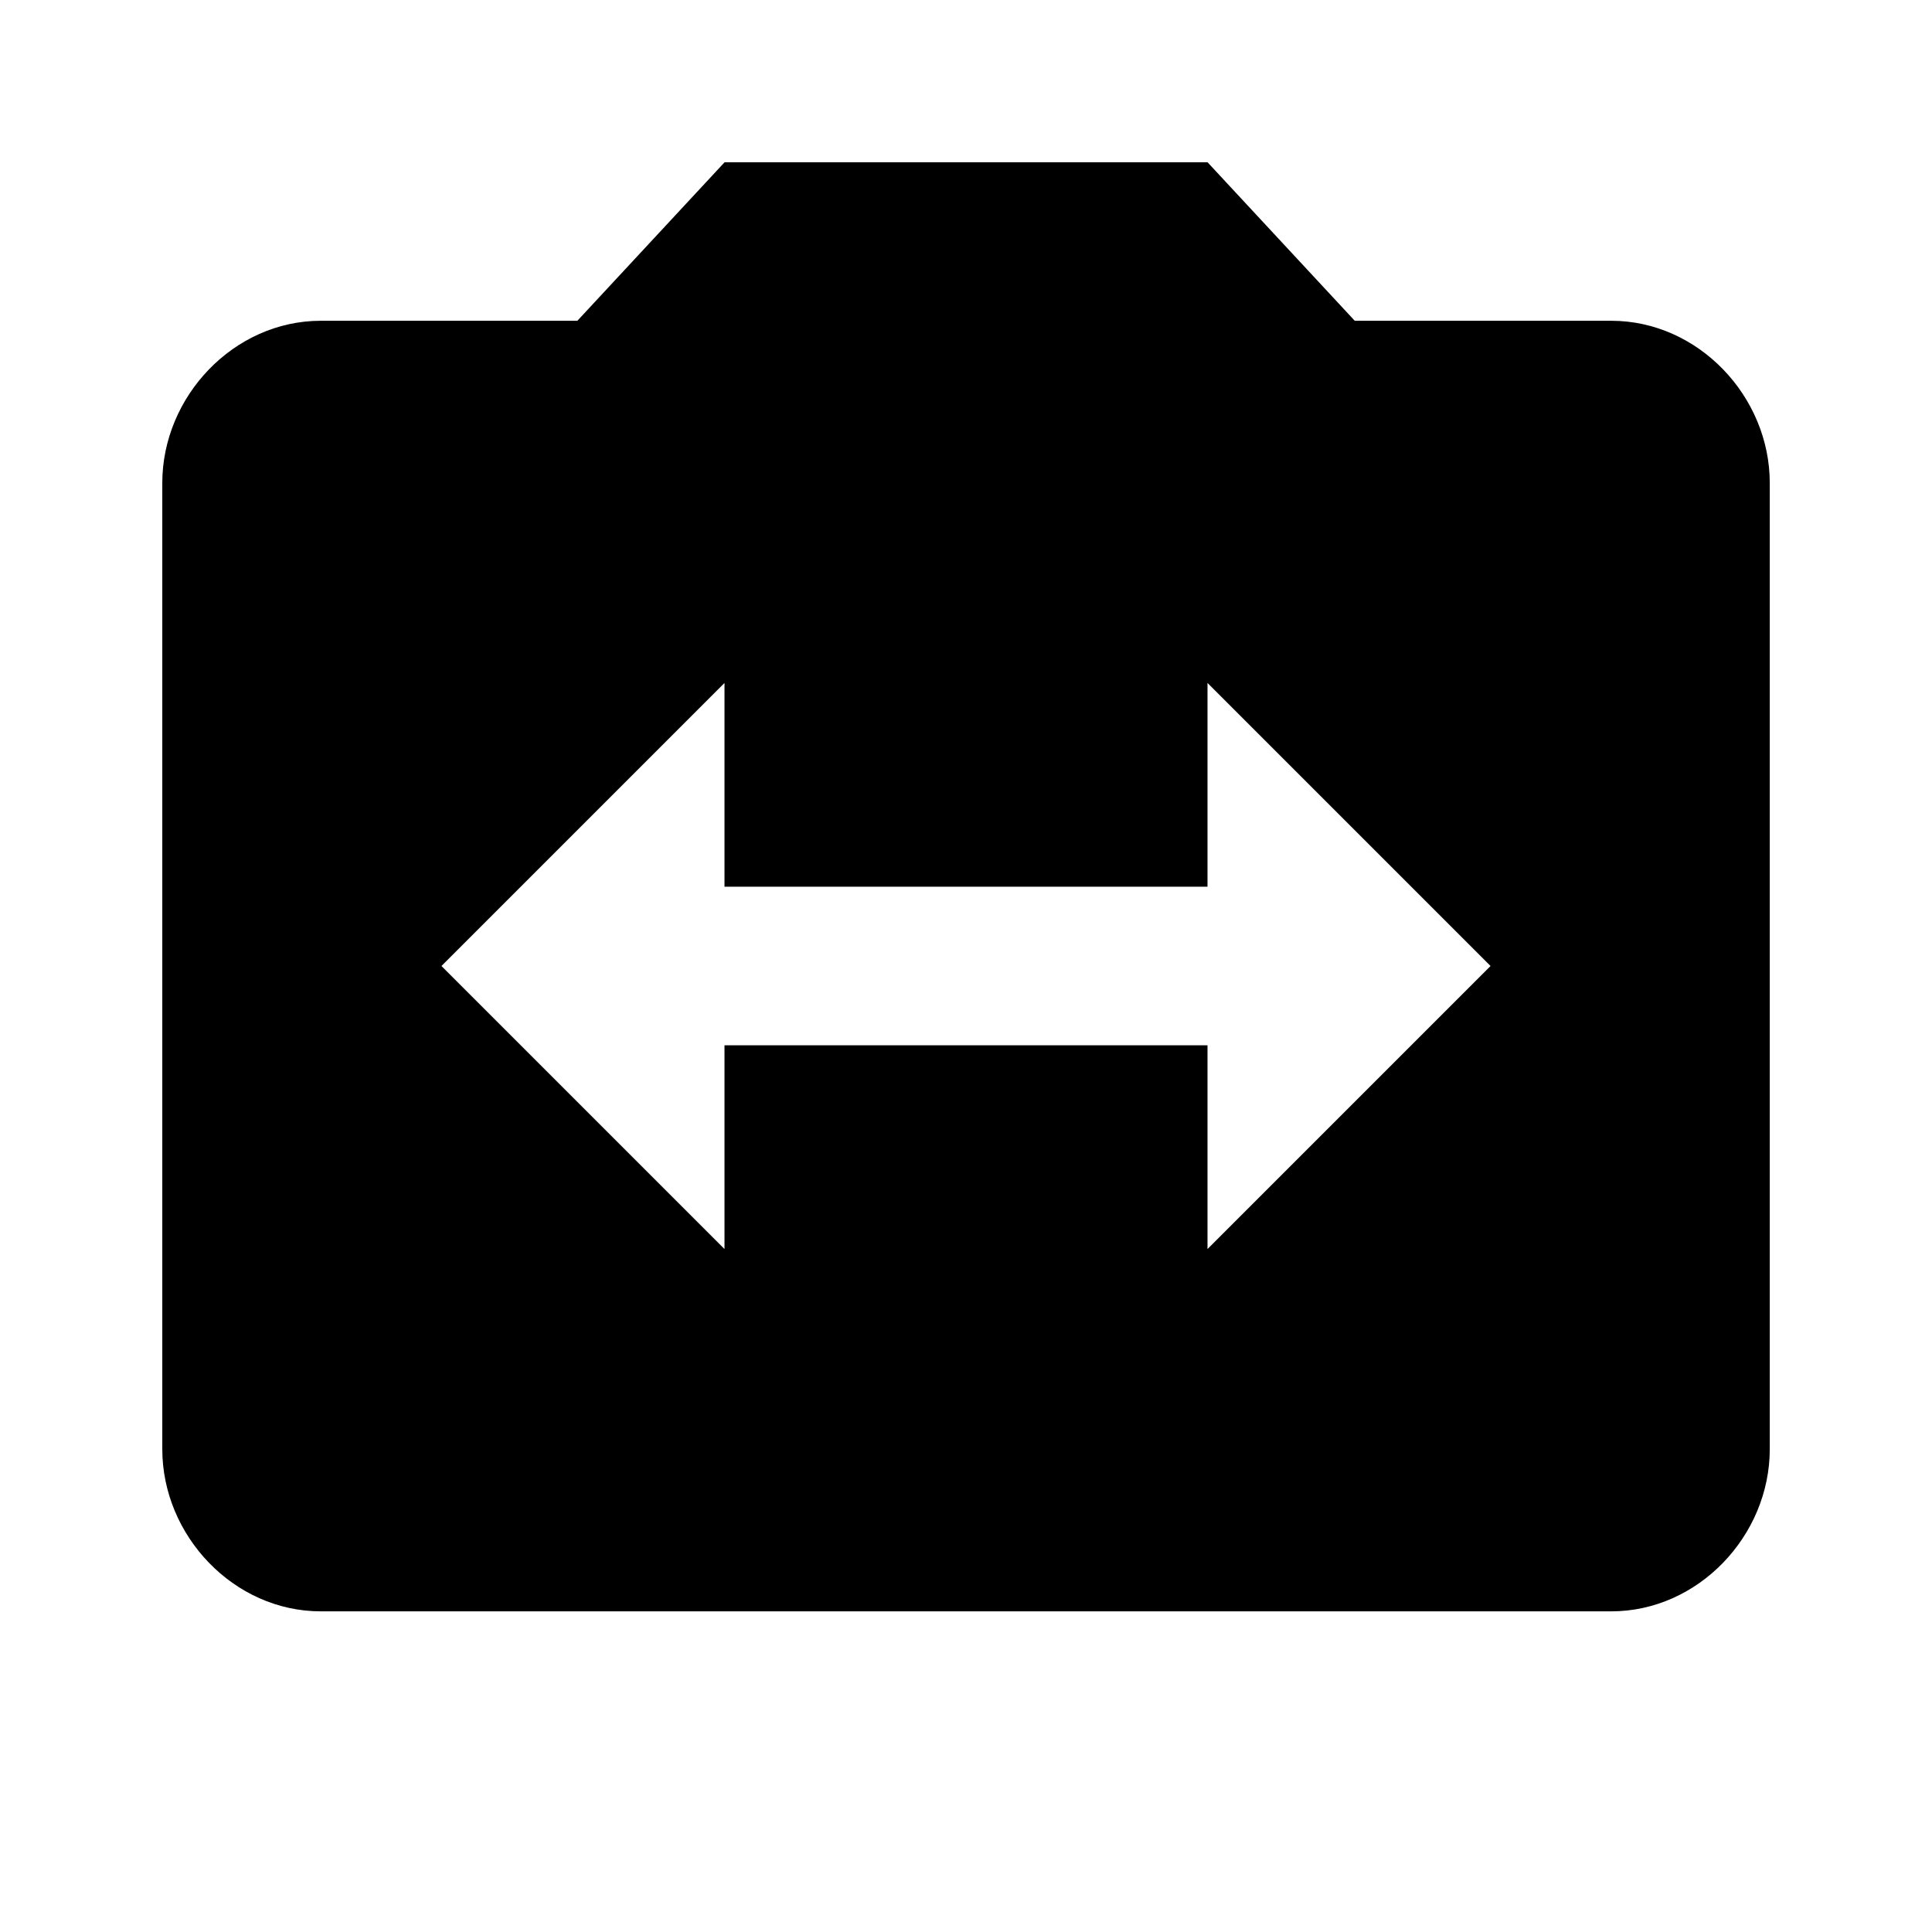
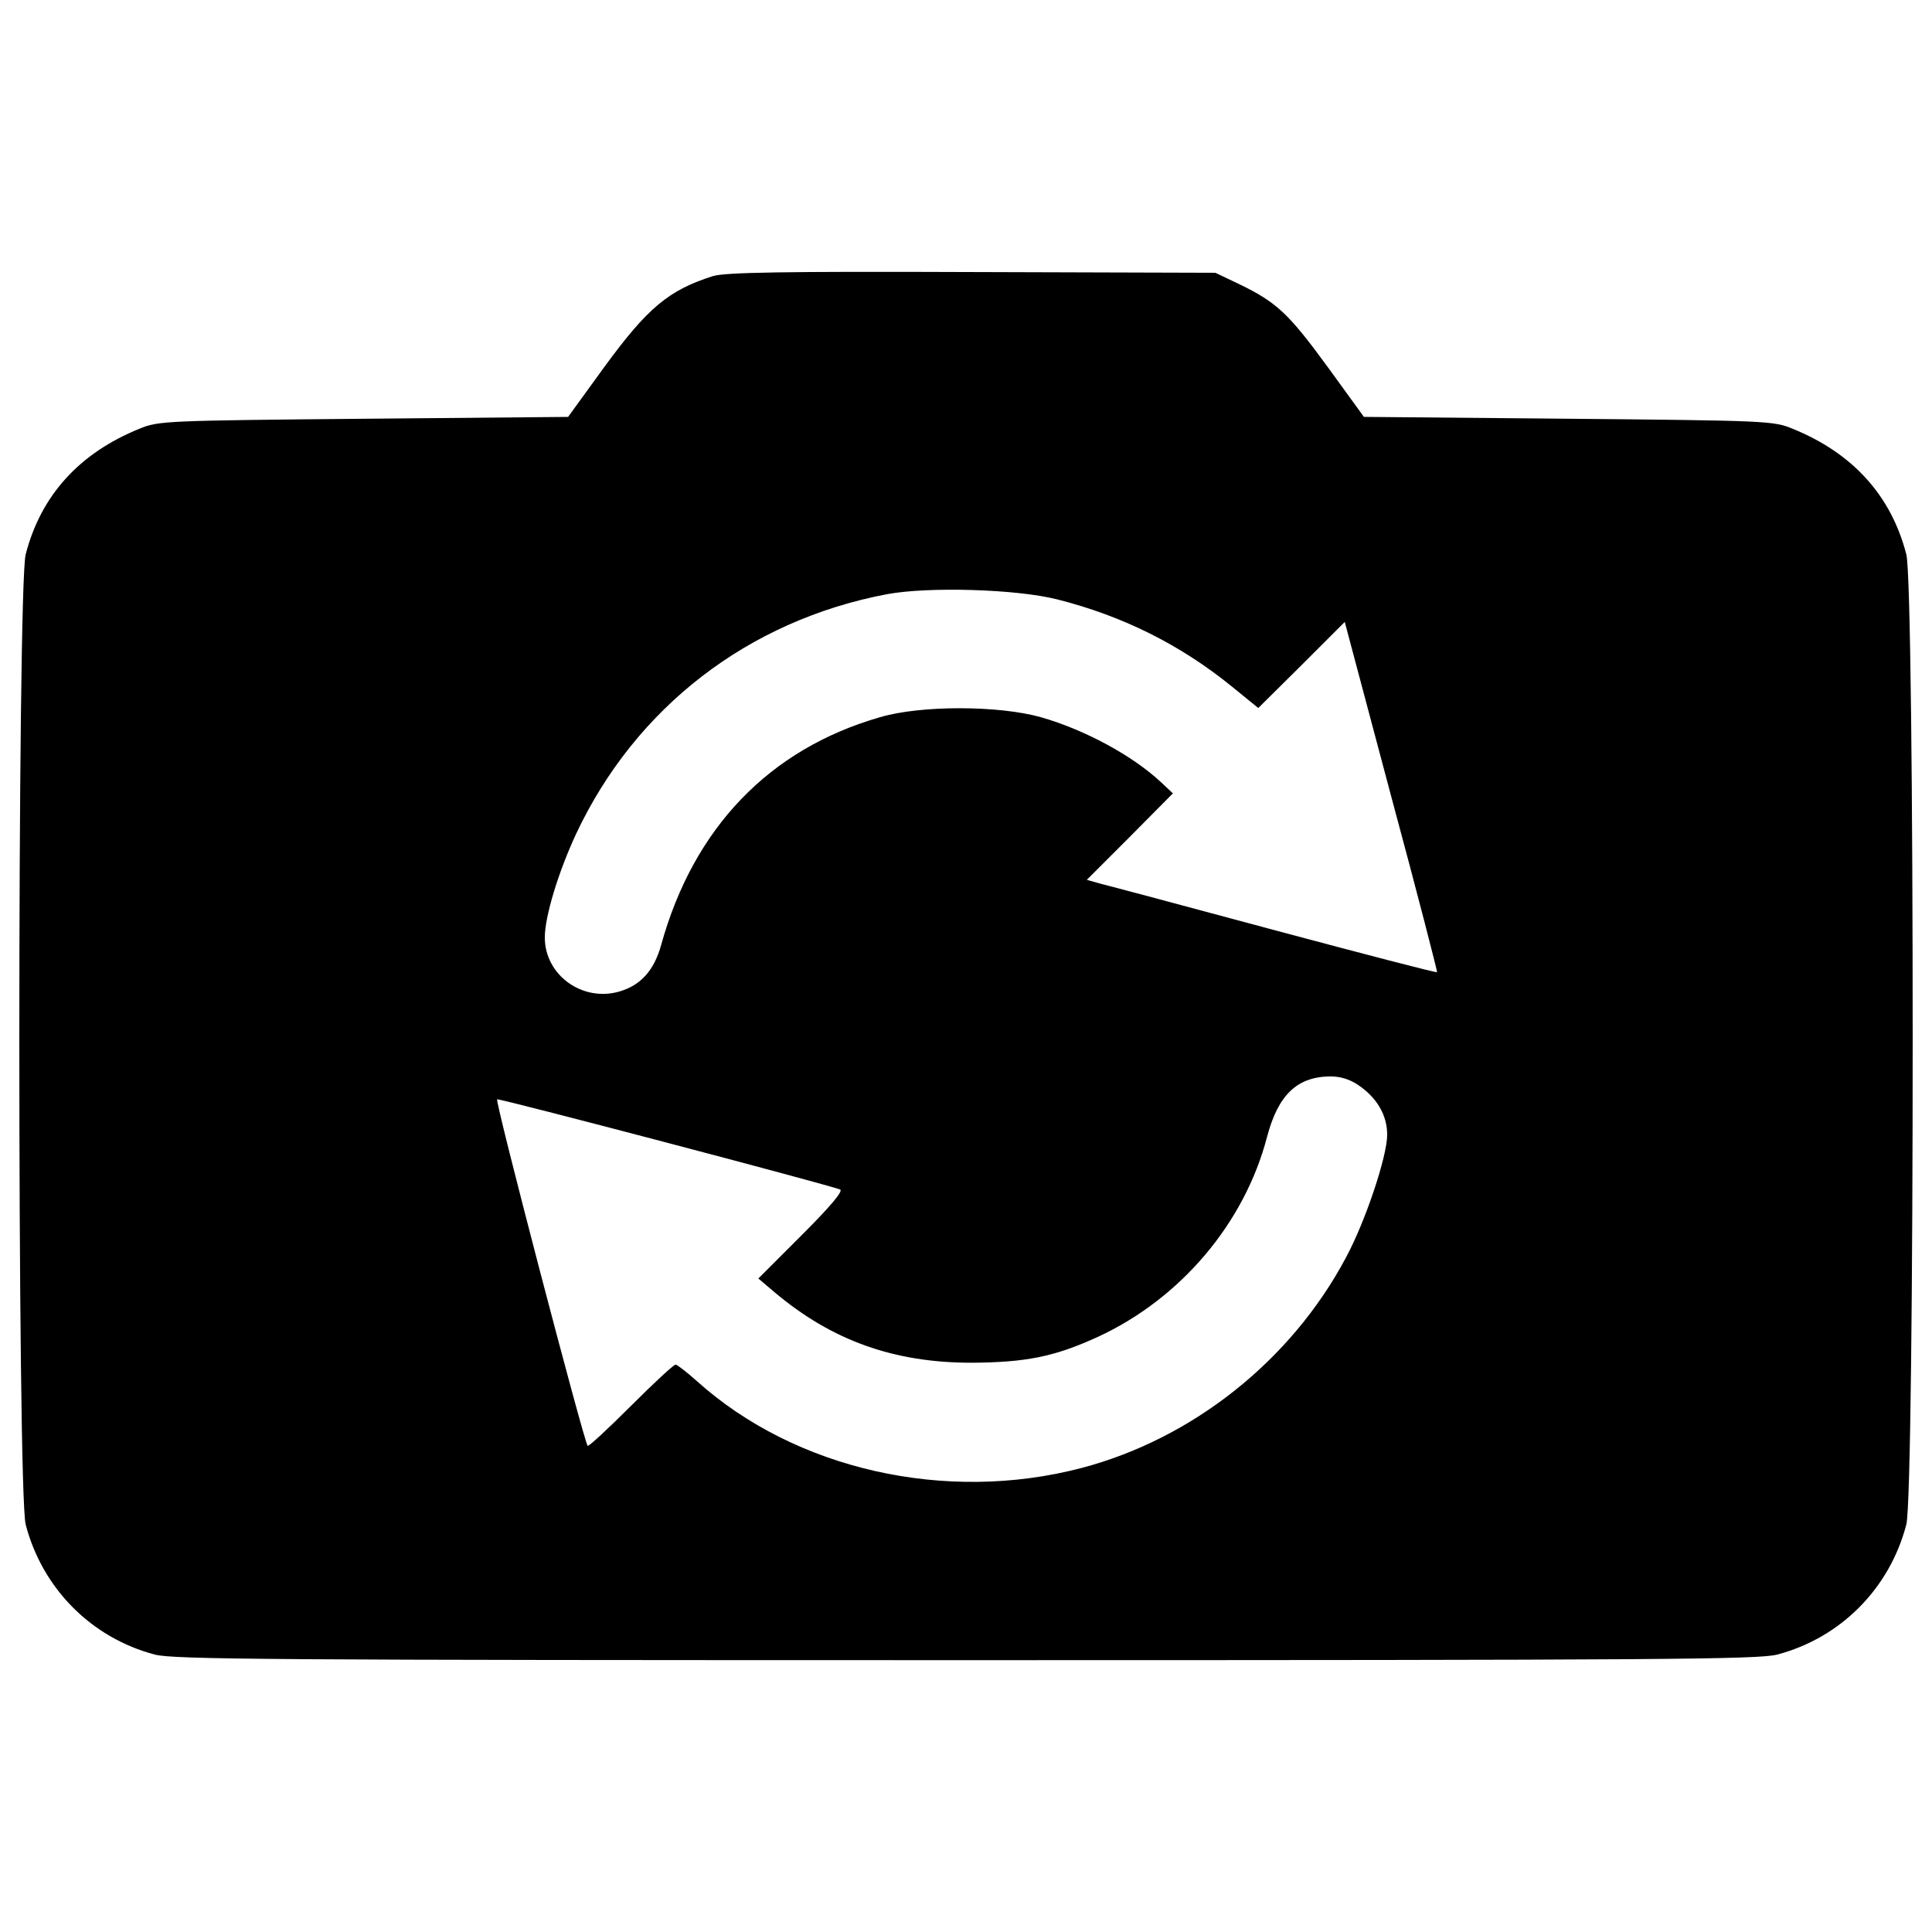
- <svg xmlns="http://www.w3.org/2000/svg" version="1.1" width="32" height="32" viewBox="0 0 32 32">
-   <path d="M20 20.688l4.688-4.688-4.688-4.688v3.375h-8v-3.375l-4.688 4.688 4.688 4.688v-3.375h8v3.375zM26.688 5.313c1.438 0 2.625 1.25 2.625 2.688v16c0 1.438-1.188 2.688-2.625 2.688h-21.375c-1.438 0-2.625-1.25-2.625-2.688v-16c0-1.438 1.188-2.688 2.625-2.688h4.25l2.438-2.625h8l2.438 2.625h4.25z" />
+ <svg xmlns="http://www.w3.org/2000/svg" version="1.1" x="0px" y="0px" viewBox="0 0 1000 1000" enable-background="new 0 0 1000 1000" xml:space="preserve">
+   <g>
+     <g transform="translate(0,511) scale(0.1,-0.1)">
+       <path d="M3690,3680.8c-229.5-72.7-338.5-164.5-562.2-470.5l-187.4-258.2l-1059.5-9.6C852,2933.1,819.5,2931.2,722,2891c-311.7-126.2-510.6-346.1-589-650.2c-44-164.5-44-4857.4,0-5021.9c86.1-330.8,340.4-587.1,669.3-673.2c99.4-24.9,590.9-28.7,4197.7-28.7c3606.7,0,4098.2,3.8,4197.7,28.7c328.9,86.1,583.3,342.3,669.3,673.2c44,164.5,44,4857.4,0,5021.9c-78.4,304.1-277.3,524-589,650.2c-97.5,40.2-130,42.1-1158.9,51.6l-1059.5,9.6l-187.4,258.2c-202.7,277.3-263.9,334.7-457.1,428.4l-124.3,59.3l-1262.2,3.8C4045.7,3705.7,3749.3,3699.9,3690,3680.8z M5472.4,2007.5c340.4-86.1,638.7-235.2,906.5-453.2l133.9-109l223.8,221.8l223.8,223.8l240.9-904.6C7335,491,7440.2,81.7,7438.3,77.9c-3.8-3.8-378.7,93.7-835.7,216.1c-455.1,122.4-862.5,231.4-902.7,241l-74.6,21l223.8,223.8l221.8,223.8l-61.2,57.4c-147.3,137.7-393.9,271.5-621.5,336.6c-216.1,61.2-621.5,63.1-833.8,0c-571.8-164.5-963.8-571.8-1132.1-1178c-36.3-132-105.2-208.5-214.2-241c-193.1-57.4-388.2,84.2-388.2,279.2c0,109,70.8,340.4,162.6,537.4c307.9,654,891.2,1103.4,1608.3,1239.2C4804.9,2074.4,5262,2061,5472.4,2007.5z M7029-505.4c97.5-65,151.1-156.8,151.1-258.2c0-110.9-112.8-449.4-214.2-636.8c-283-531.6-793.6-937.1-1369.3-1088.2c-701.8-183.6-1480.2-7.6-1988.9,449.4c-53.5,47.8-103.3,86.1-110.9,86.1c-9.6,0-112.8-95.6-231.4-214.2c-118.6-118.6-218-210.4-223.7-206.5c-19.1,21-481.9,1788.1-468.5,1793.8c11.5,5.8,1677.2-432.2,1774.7-466.6c19.1-5.7-45.9-84.2-197-235.2l-225.7-225.7l88-74.6c294.5-246.7,613.9-361.4,1015.5-361.4c281.1,1.9,428.4,30.6,654,133.9c426.5,197,759.2,587.1,875.9,1036.5c57.4,216.1,154.9,309.8,327,311.7C6937.2-461.4,6987-476.7,7029-505.4z" />
+     </g>
+   </g>
</svg>
